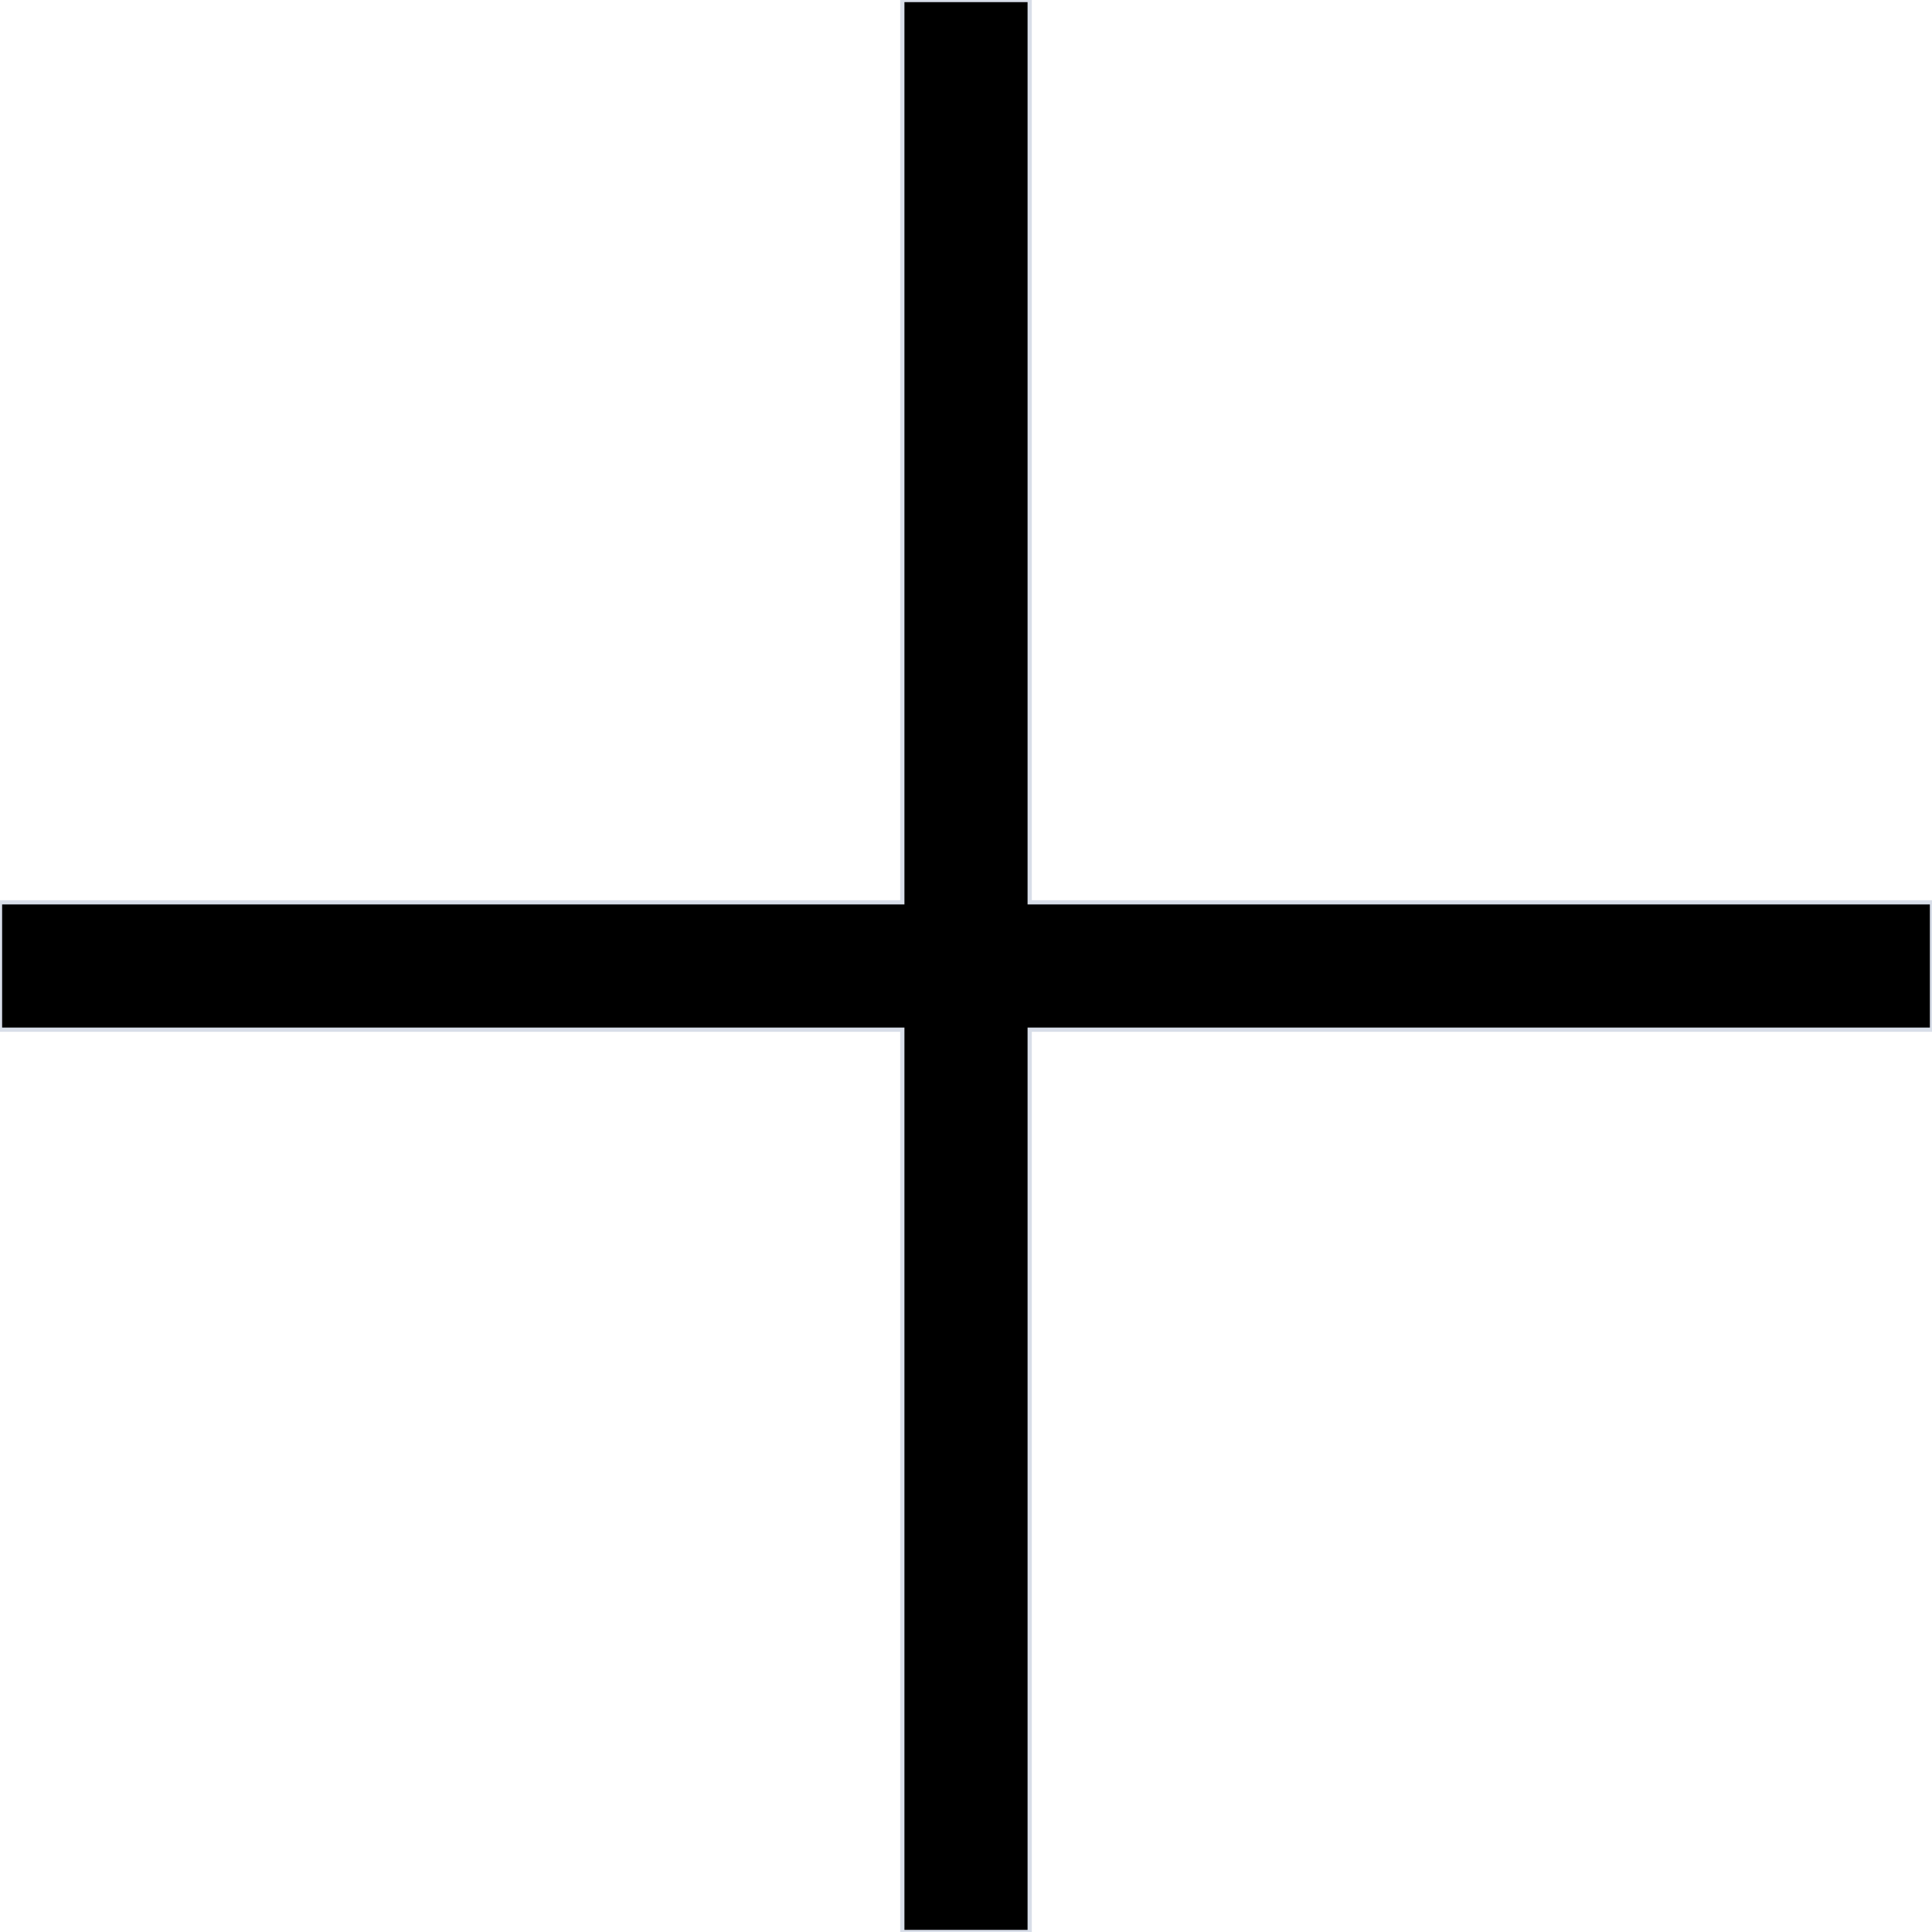
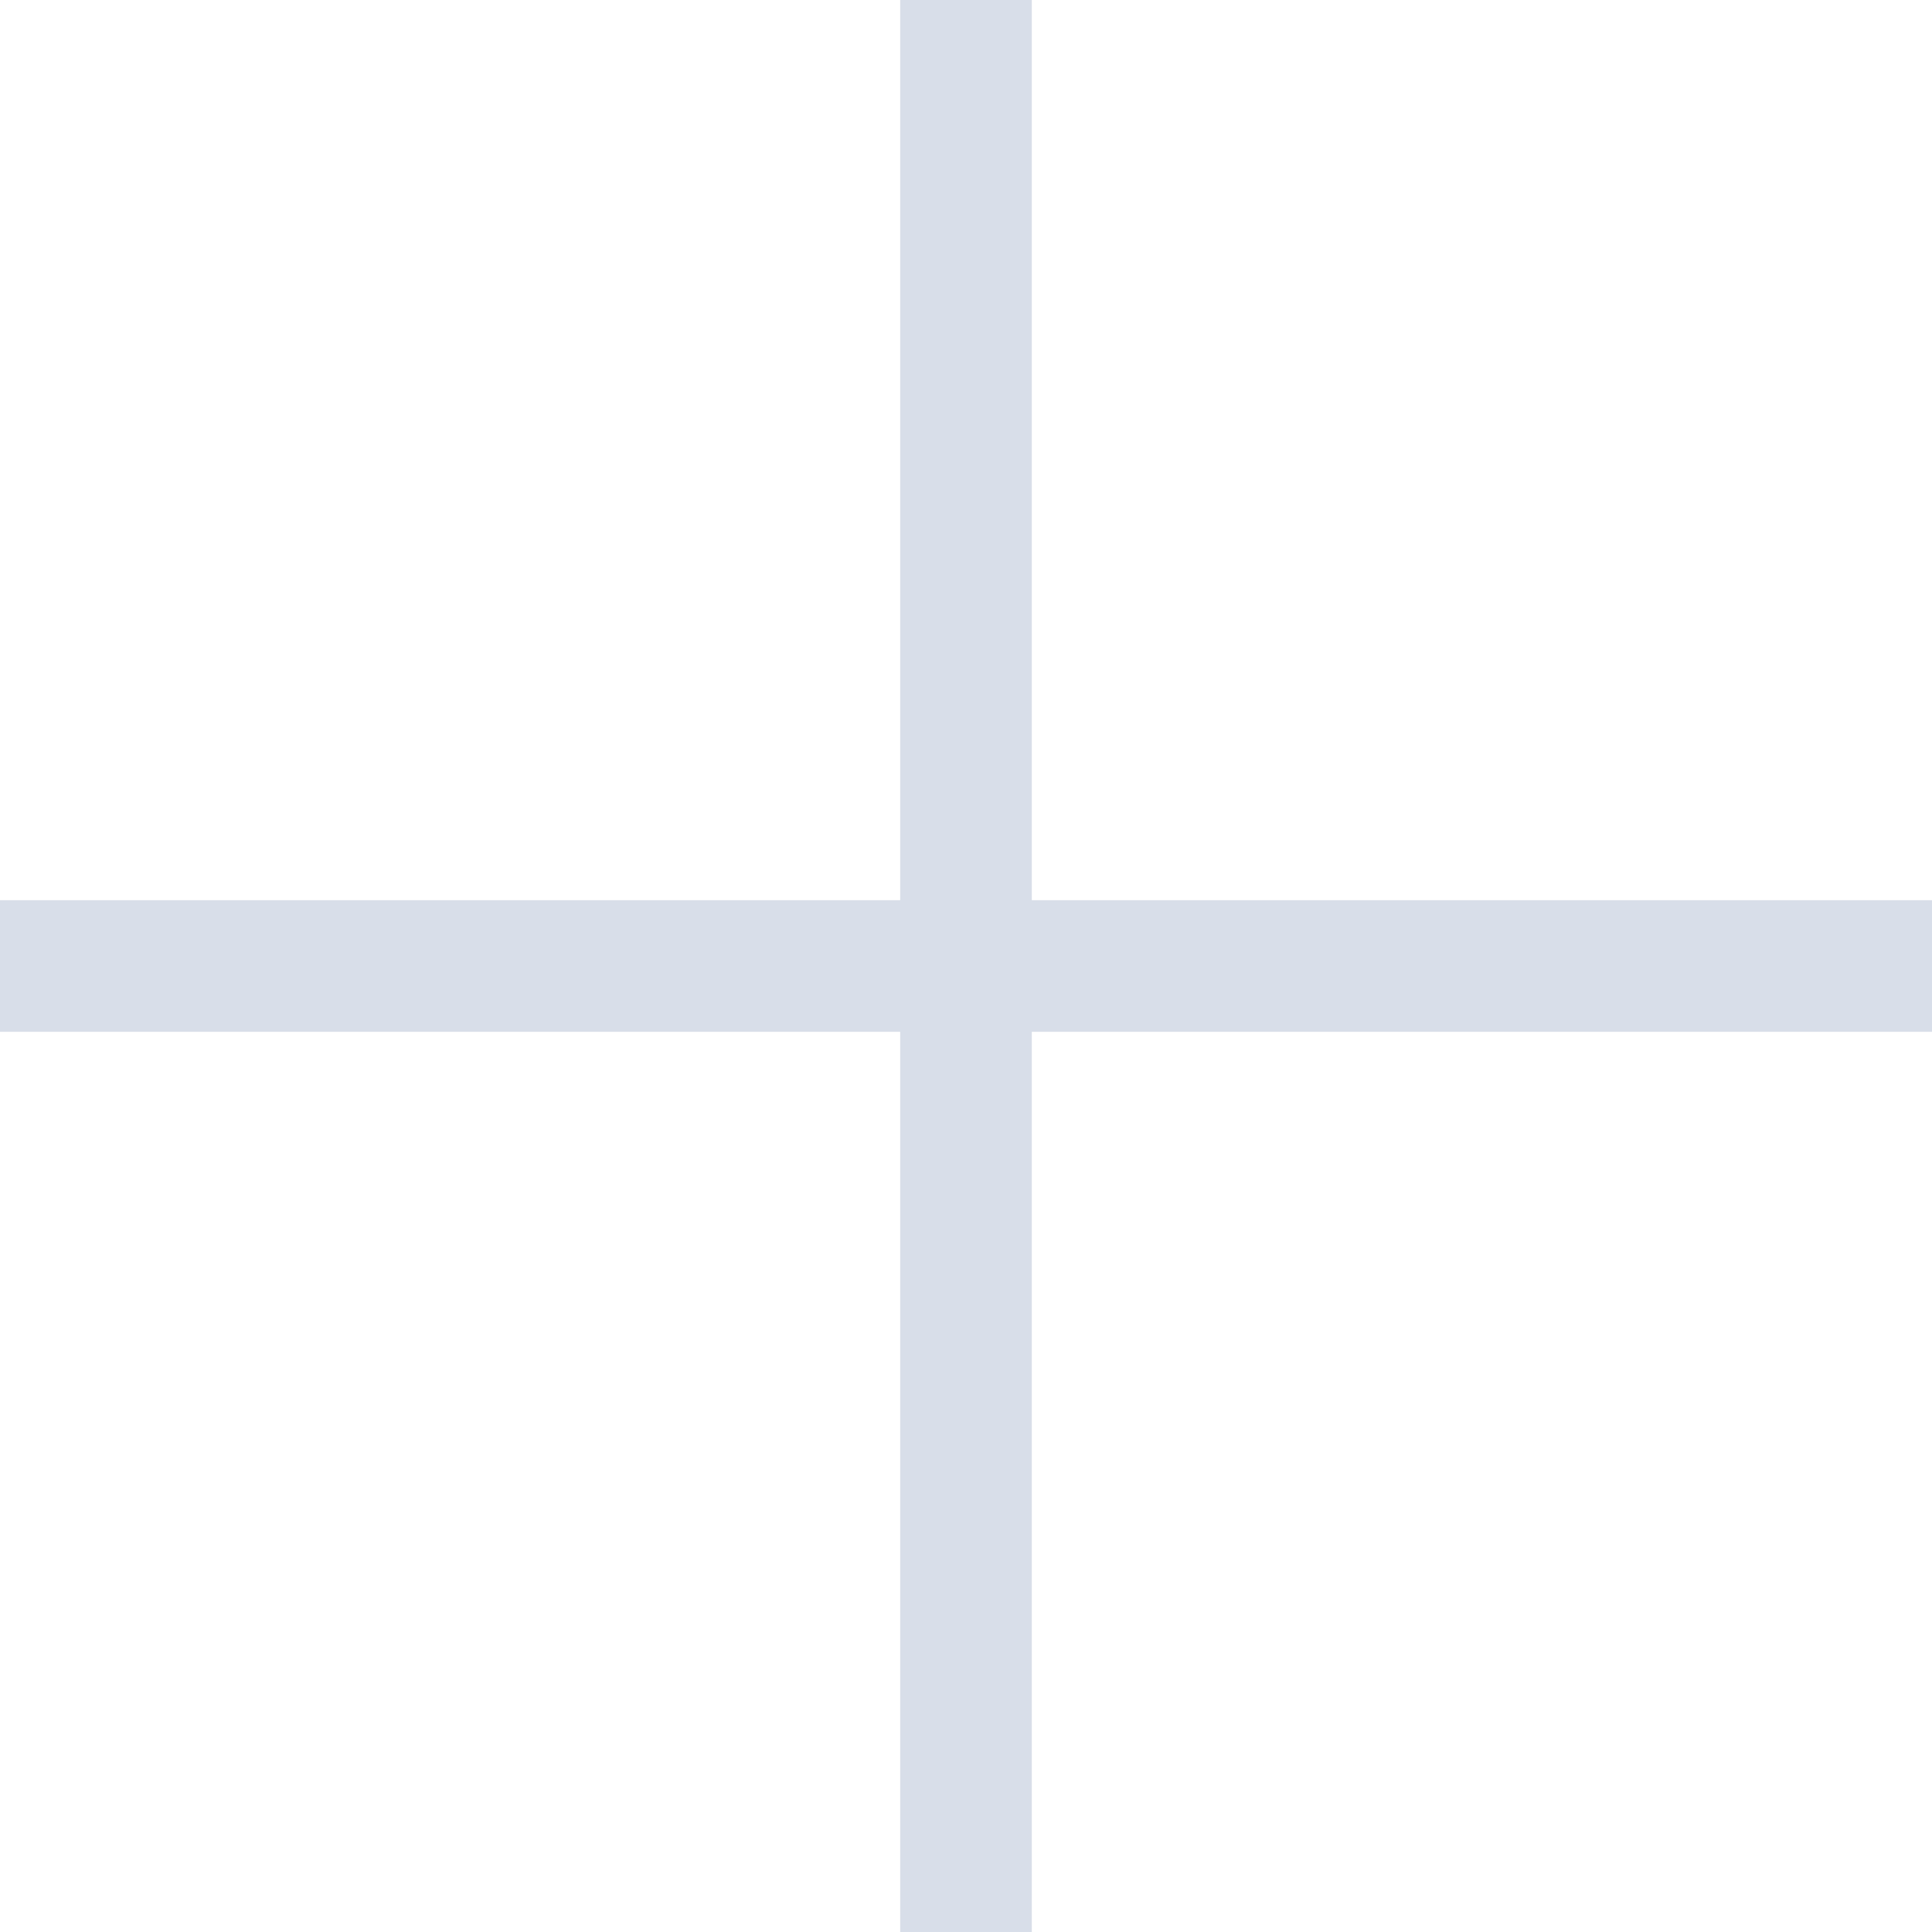
<svg xmlns="http://www.w3.org/2000/svg" version="1.1" id="Layer_1" x="0px" y="0px" stroke="#d8dee9" viewBox="0 0 455 455" style="enable-background:new 0 0 455 455;" xml:space="preserve">
-   <polygon points="455,212.5 242.5,212.5 242.5,0 212.5,0 212.5,212.5 0,212.5 0,242.5 212.5,242.5 212.5,455 242.5,455 242.5,242.5   455,242.5 " />
-   <g>
- </g>
-   <g>
- </g>
-   <g>
- </g>
-   <g>
- </g>
-   <g>
- </g>
-   <g>
- </g>
-   <g>
- </g>
-   <g>
- </g>
-   <g>
- </g>
-   <g>
- </g>
-   <g>
- </g>
-   <g>
- </g>
-   <g>
- </g>
-   <g>
- </g>
-   <g>
- </g>
+   <polygon fill="#d8dee9" points="455,212.5 242.5,212.5 242.5,0 212.5,0 212.5,212.5 0,212.5 0,242.5 212.5,242.5 212.5,455 242.5,455 242.5,242.5   455,242.5 " />
</svg>
